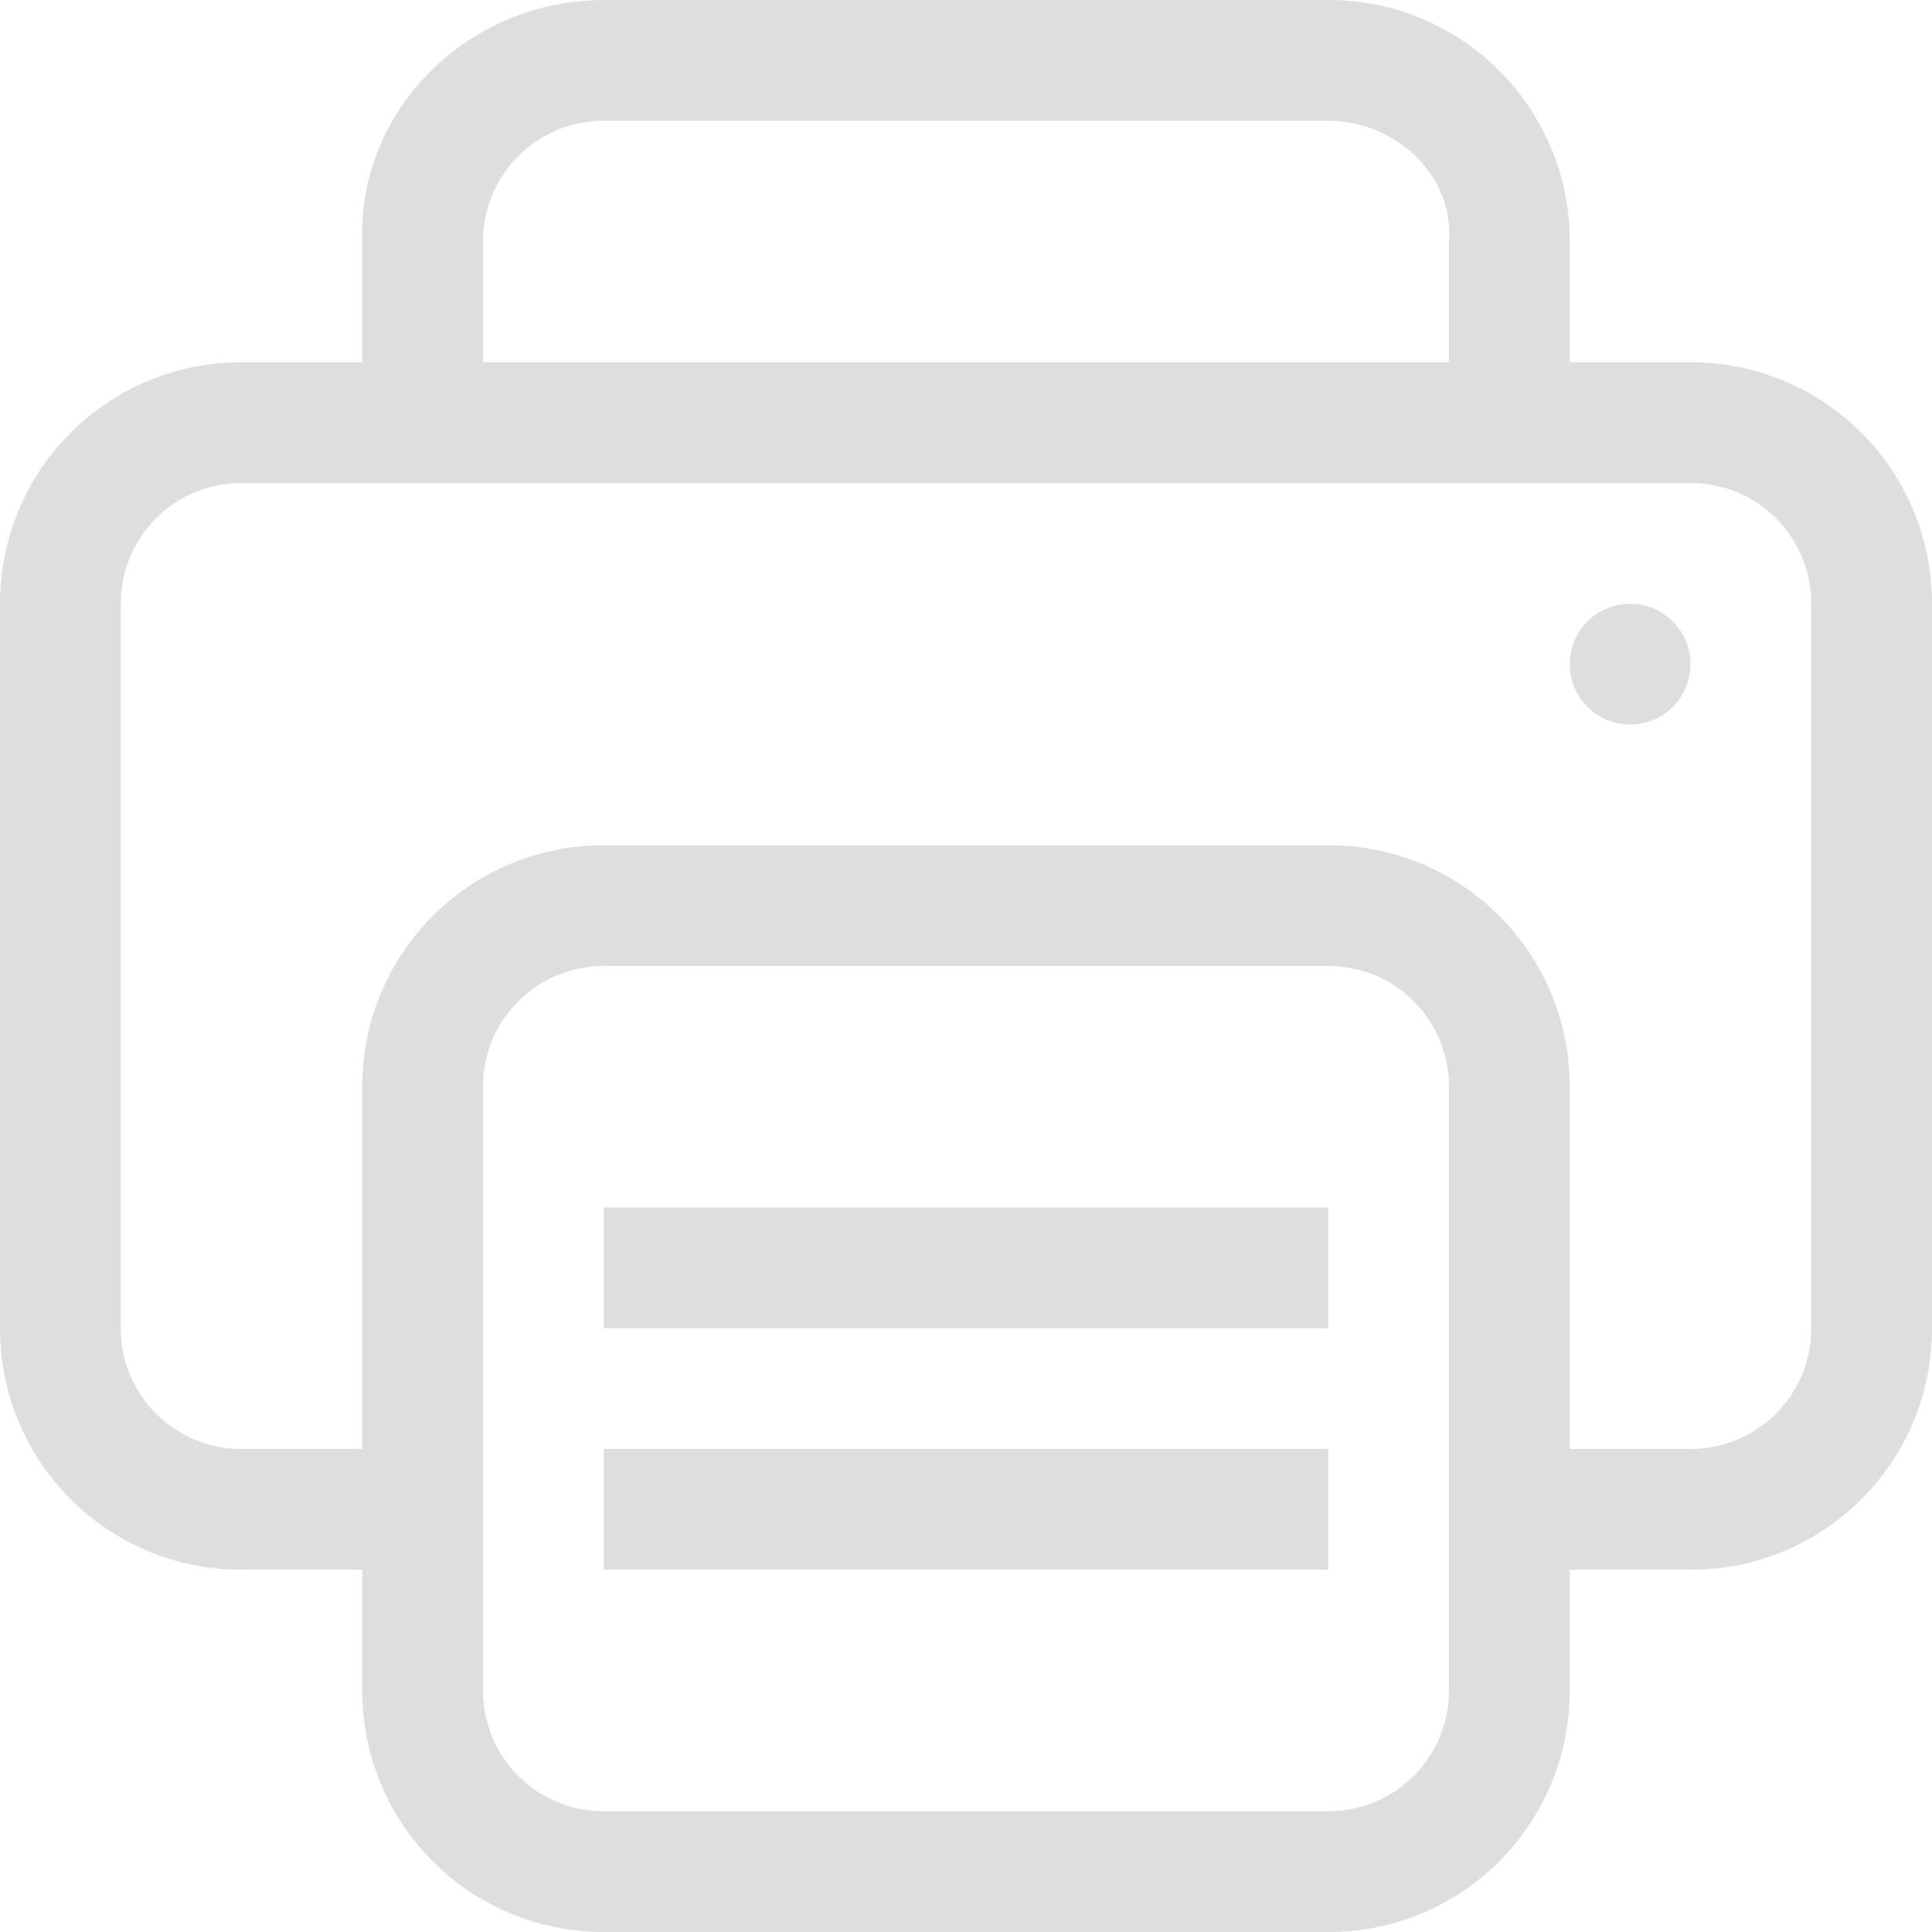
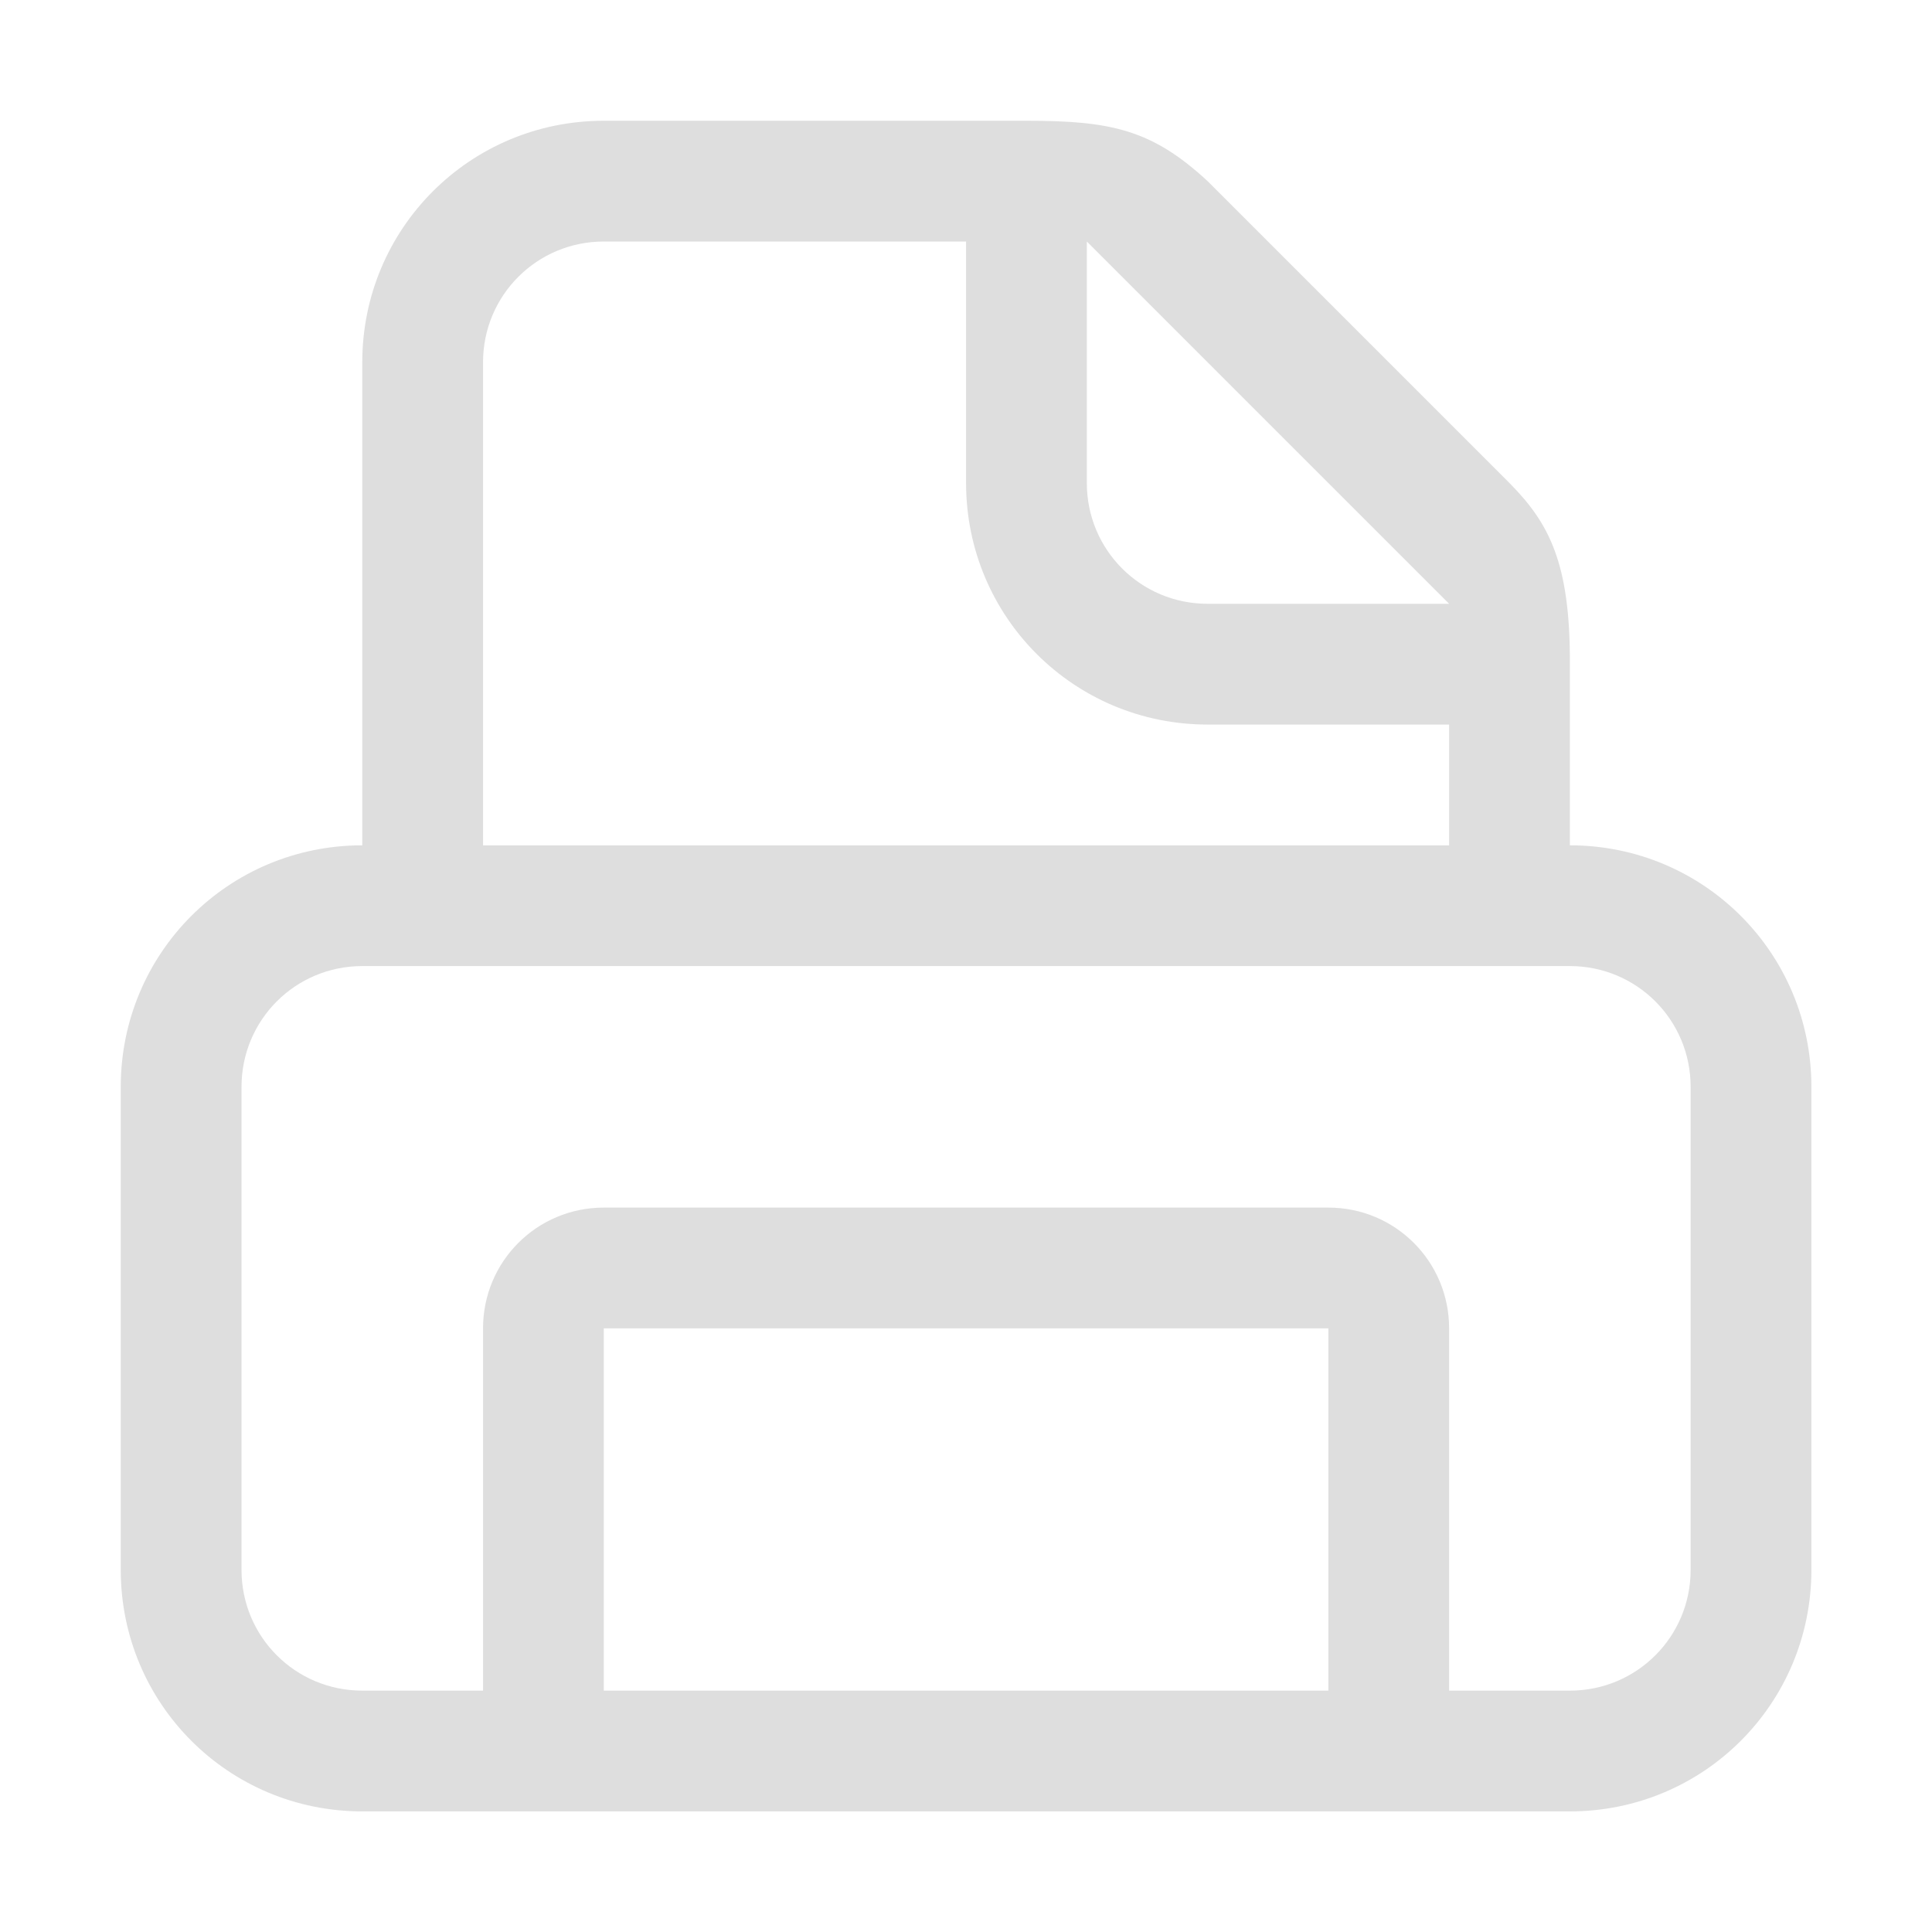
- <svg xmlns="http://www.w3.org/2000/svg" version="1.1" viewBox="0 0 16 16">
-   <defs>
-     <style id="current-color-scheme" type="text/css">.ColorScheme-Text {
-         color:#dedede;
-       }</style>
-   </defs>
-   <g style="fill:currentColor" class="ColorScheme-Text">
-     <path d="m2 3c-1.108 0-2 0.892-2 2v6c0 1.108 0.892 2 2 2h2v-1h-2c-0.554 0-1-0.446-1-1v-6c0-0.554 0.446-1 1-1h12c0.554 0 1 0.446 1 1v6c0 0.554-0.446 1-1 1h-2v1h2c1.108 0 2-0.892 2-2v-6c0-1.108-0.892-2-2-2z" />
-     <path d="m5 0c-1.108 0-2.037 0.893-2 2v2h1v-2c0-0.554 0.446-1 1-1h6c0.554 0 1.042 0.448 1 1v2h1v-2c0-1.108-0.892-2-2-2z" />
-     <rect x="5" y="10" width="6" height="1" />
-     <rect x="5" y="12" width="6" height="1" />
-     <path d="m5 7c-1.108 0-2 0.892-2 2v5c0 1.108 0.892 2 2 2h6c1.108 0 2-0.892 2-2v-5c0-1.108-0.892-2-2-2h-6zm0 1h6c0.554 0 1 0.446 1 1v5c0 0.554-0.446 1-1 1h-6c-0.554 0-1-0.446-1-1v-5c0-0.554 0.446-1 1-1z" />
-     <circle cx="13.5" cy="5.5" r=".5" />
-   </g>
+ <svg xmlns="http://www.w3.org/2000/svg" width="16" height="16" viewBox="0 0 4.233 4.233" version="1.1" id="svg11945">
+   <defs id="defs11942" />
+   <path id="rect843" style="fill:#dedede;stroke-width:5;stroke-linecap:round;stroke-linejoin:round" d="M 5 1 C 3.892 1 3 1.892 3 3 L 3 7 C 1.892 7 1 7.892 1 9 L 1 13 C 1 14.108 1.892 15 3 15 L 13 15 C 14.108 15 15 14.108 15 13 L 15 9 C 15 7.892 14.108 7 13 7 L 13 5.5 C 13.004 4.659 12.826 4.33 12.5 4 L 10 1.5 C 9.537 1.071 9.195 1 8.5 1 L 5 1 z M 5 2 L 8 2 L 8 4 C 8 5.108 8.892 6 10 6 L 12 6 L 12 7 L 4 7 L 4 3 C 4 2.446 4.446 2 5 2 z M 9 2 L 12 5 L 10 5 C 9.446 5 9 4.554 9 4 L 9 2 z M 3 8 L 13 8 C 13.554 8 14 8.446 14 9 L 14 13 C 14 13.554 13.554 14 13 14 L 12 14 L 12 11 C 12 10.446 11.554 10 11 10 L 5 10 C 4.446 10 4 10.446 4 11 L 4 14 L 3 14 C 2.446 14 2 13.554 2 13 L 2 9 C 2 8.446 2.446 8 3 8 z M 5 11 L 11 11 L 11 14 L 5 14 L 5 11 z " transform="scale(0.2645833)" />
</svg>
